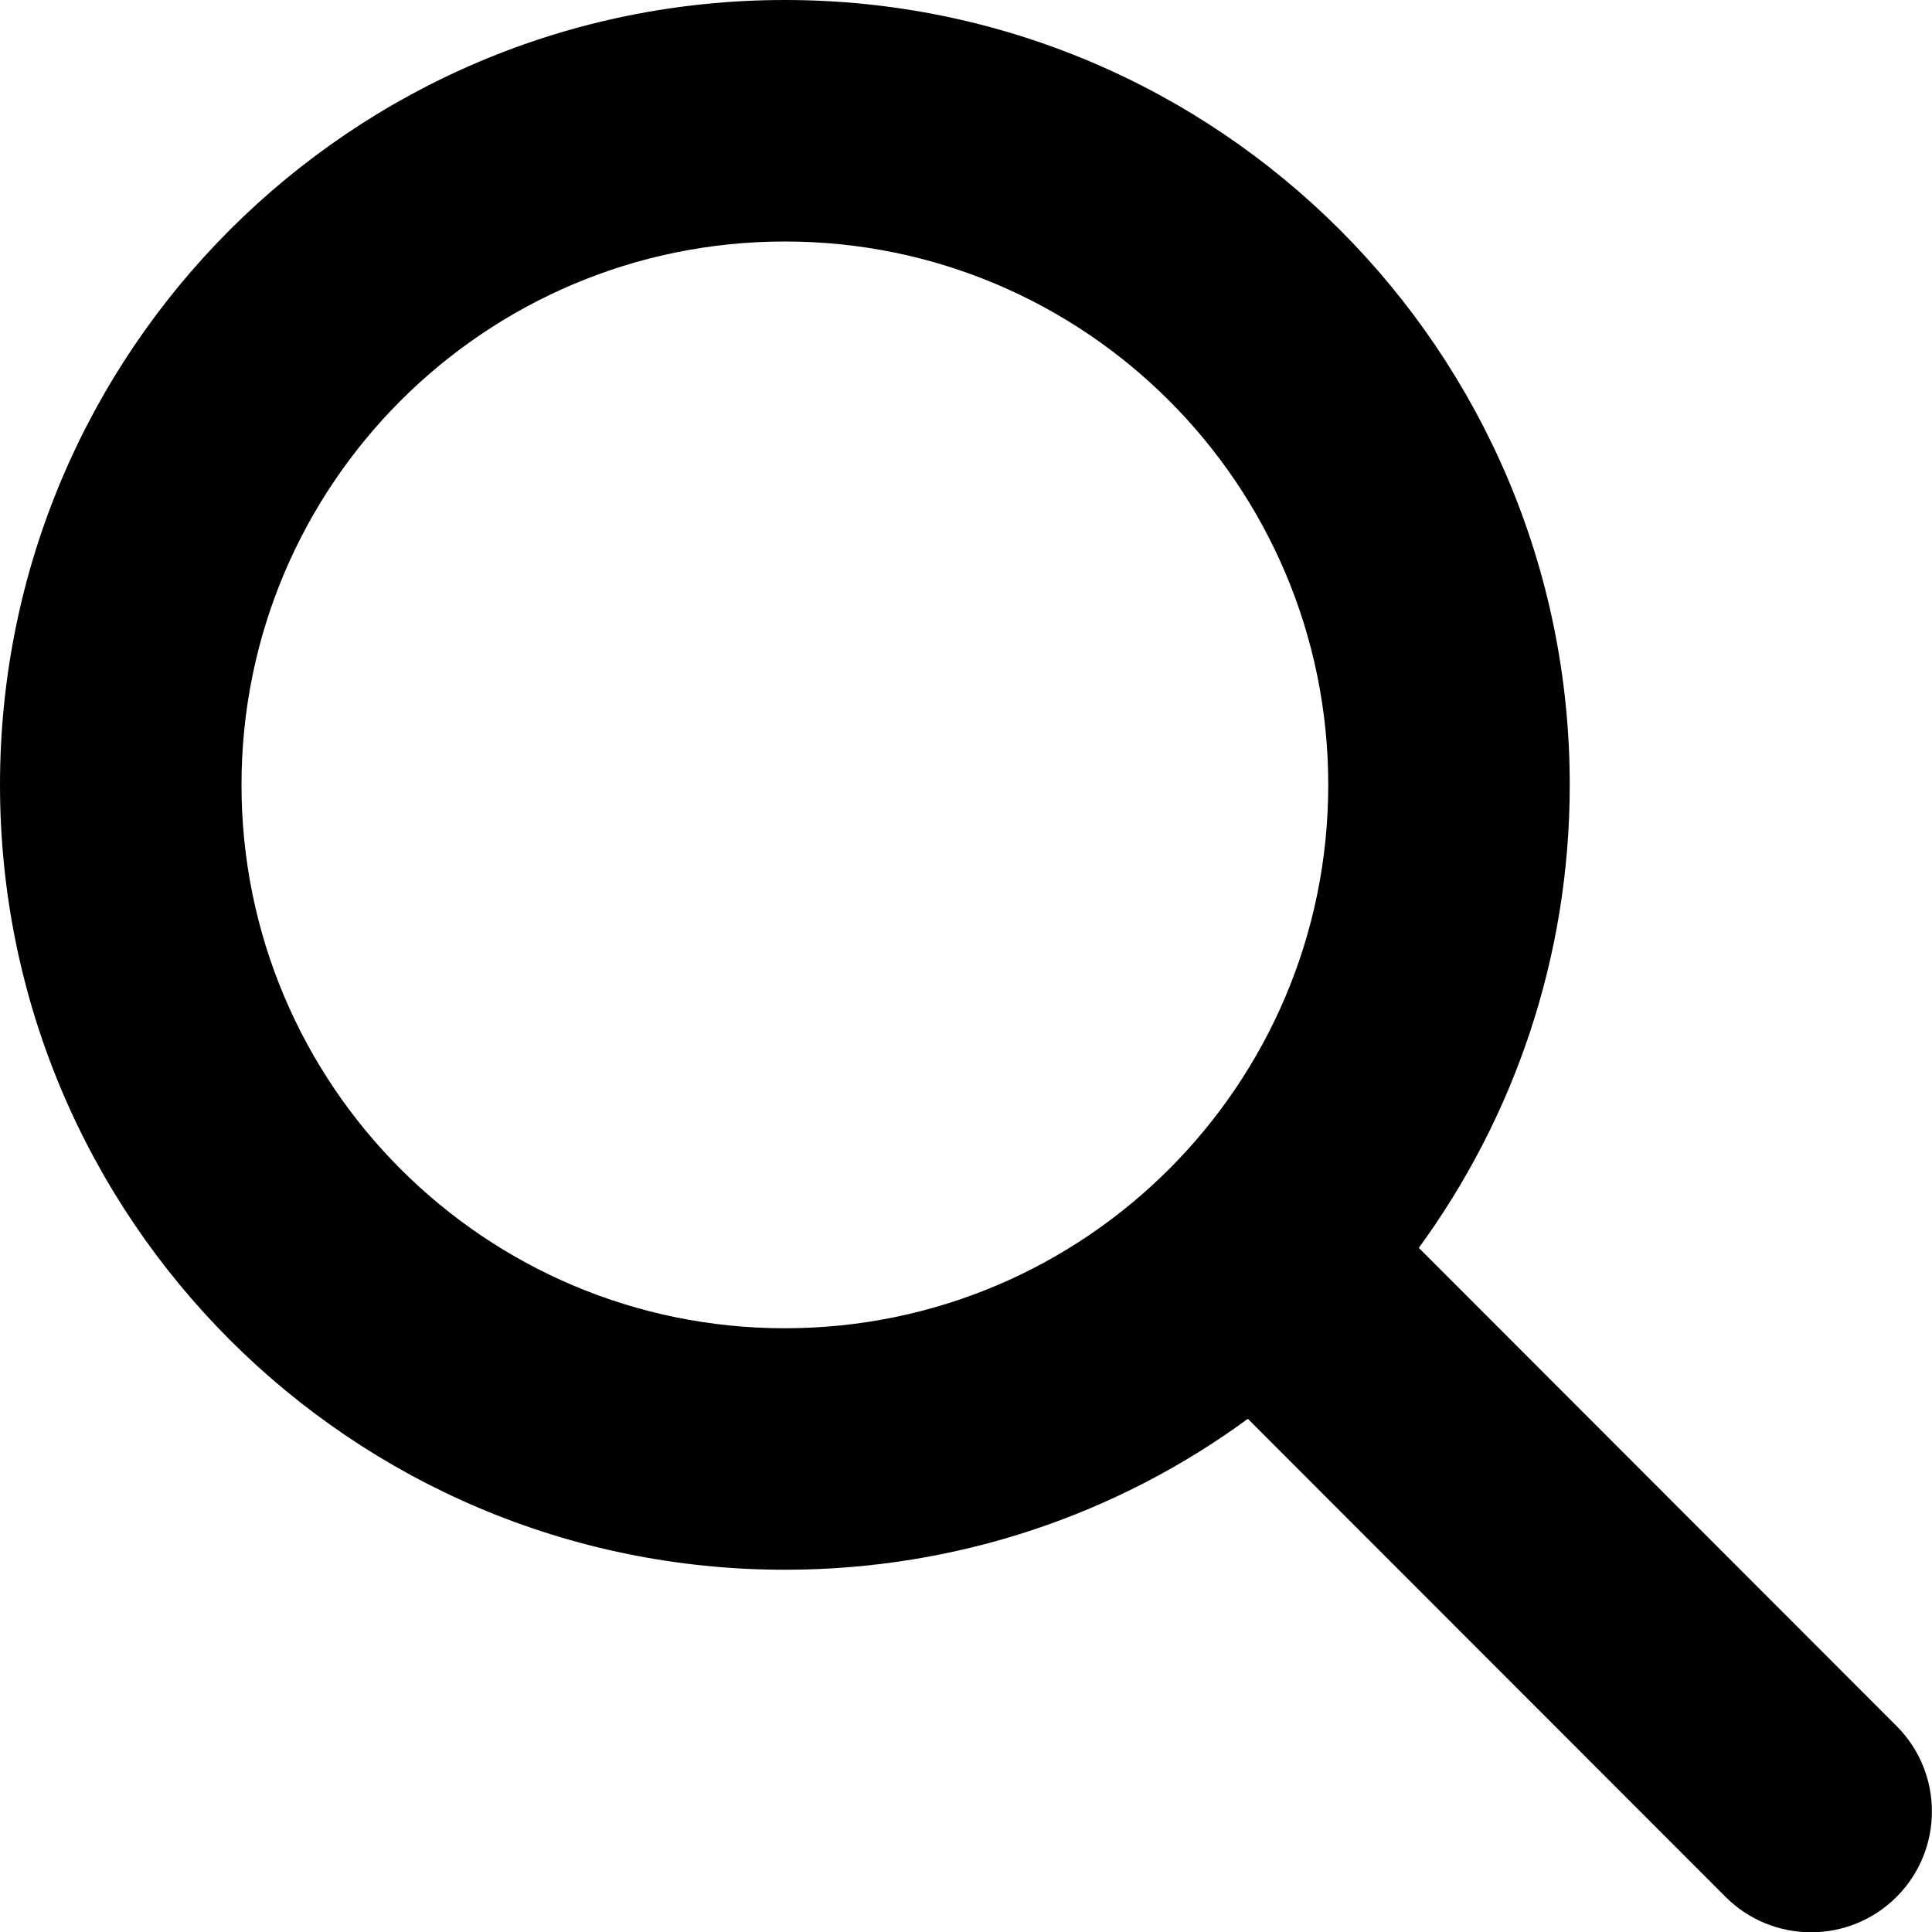
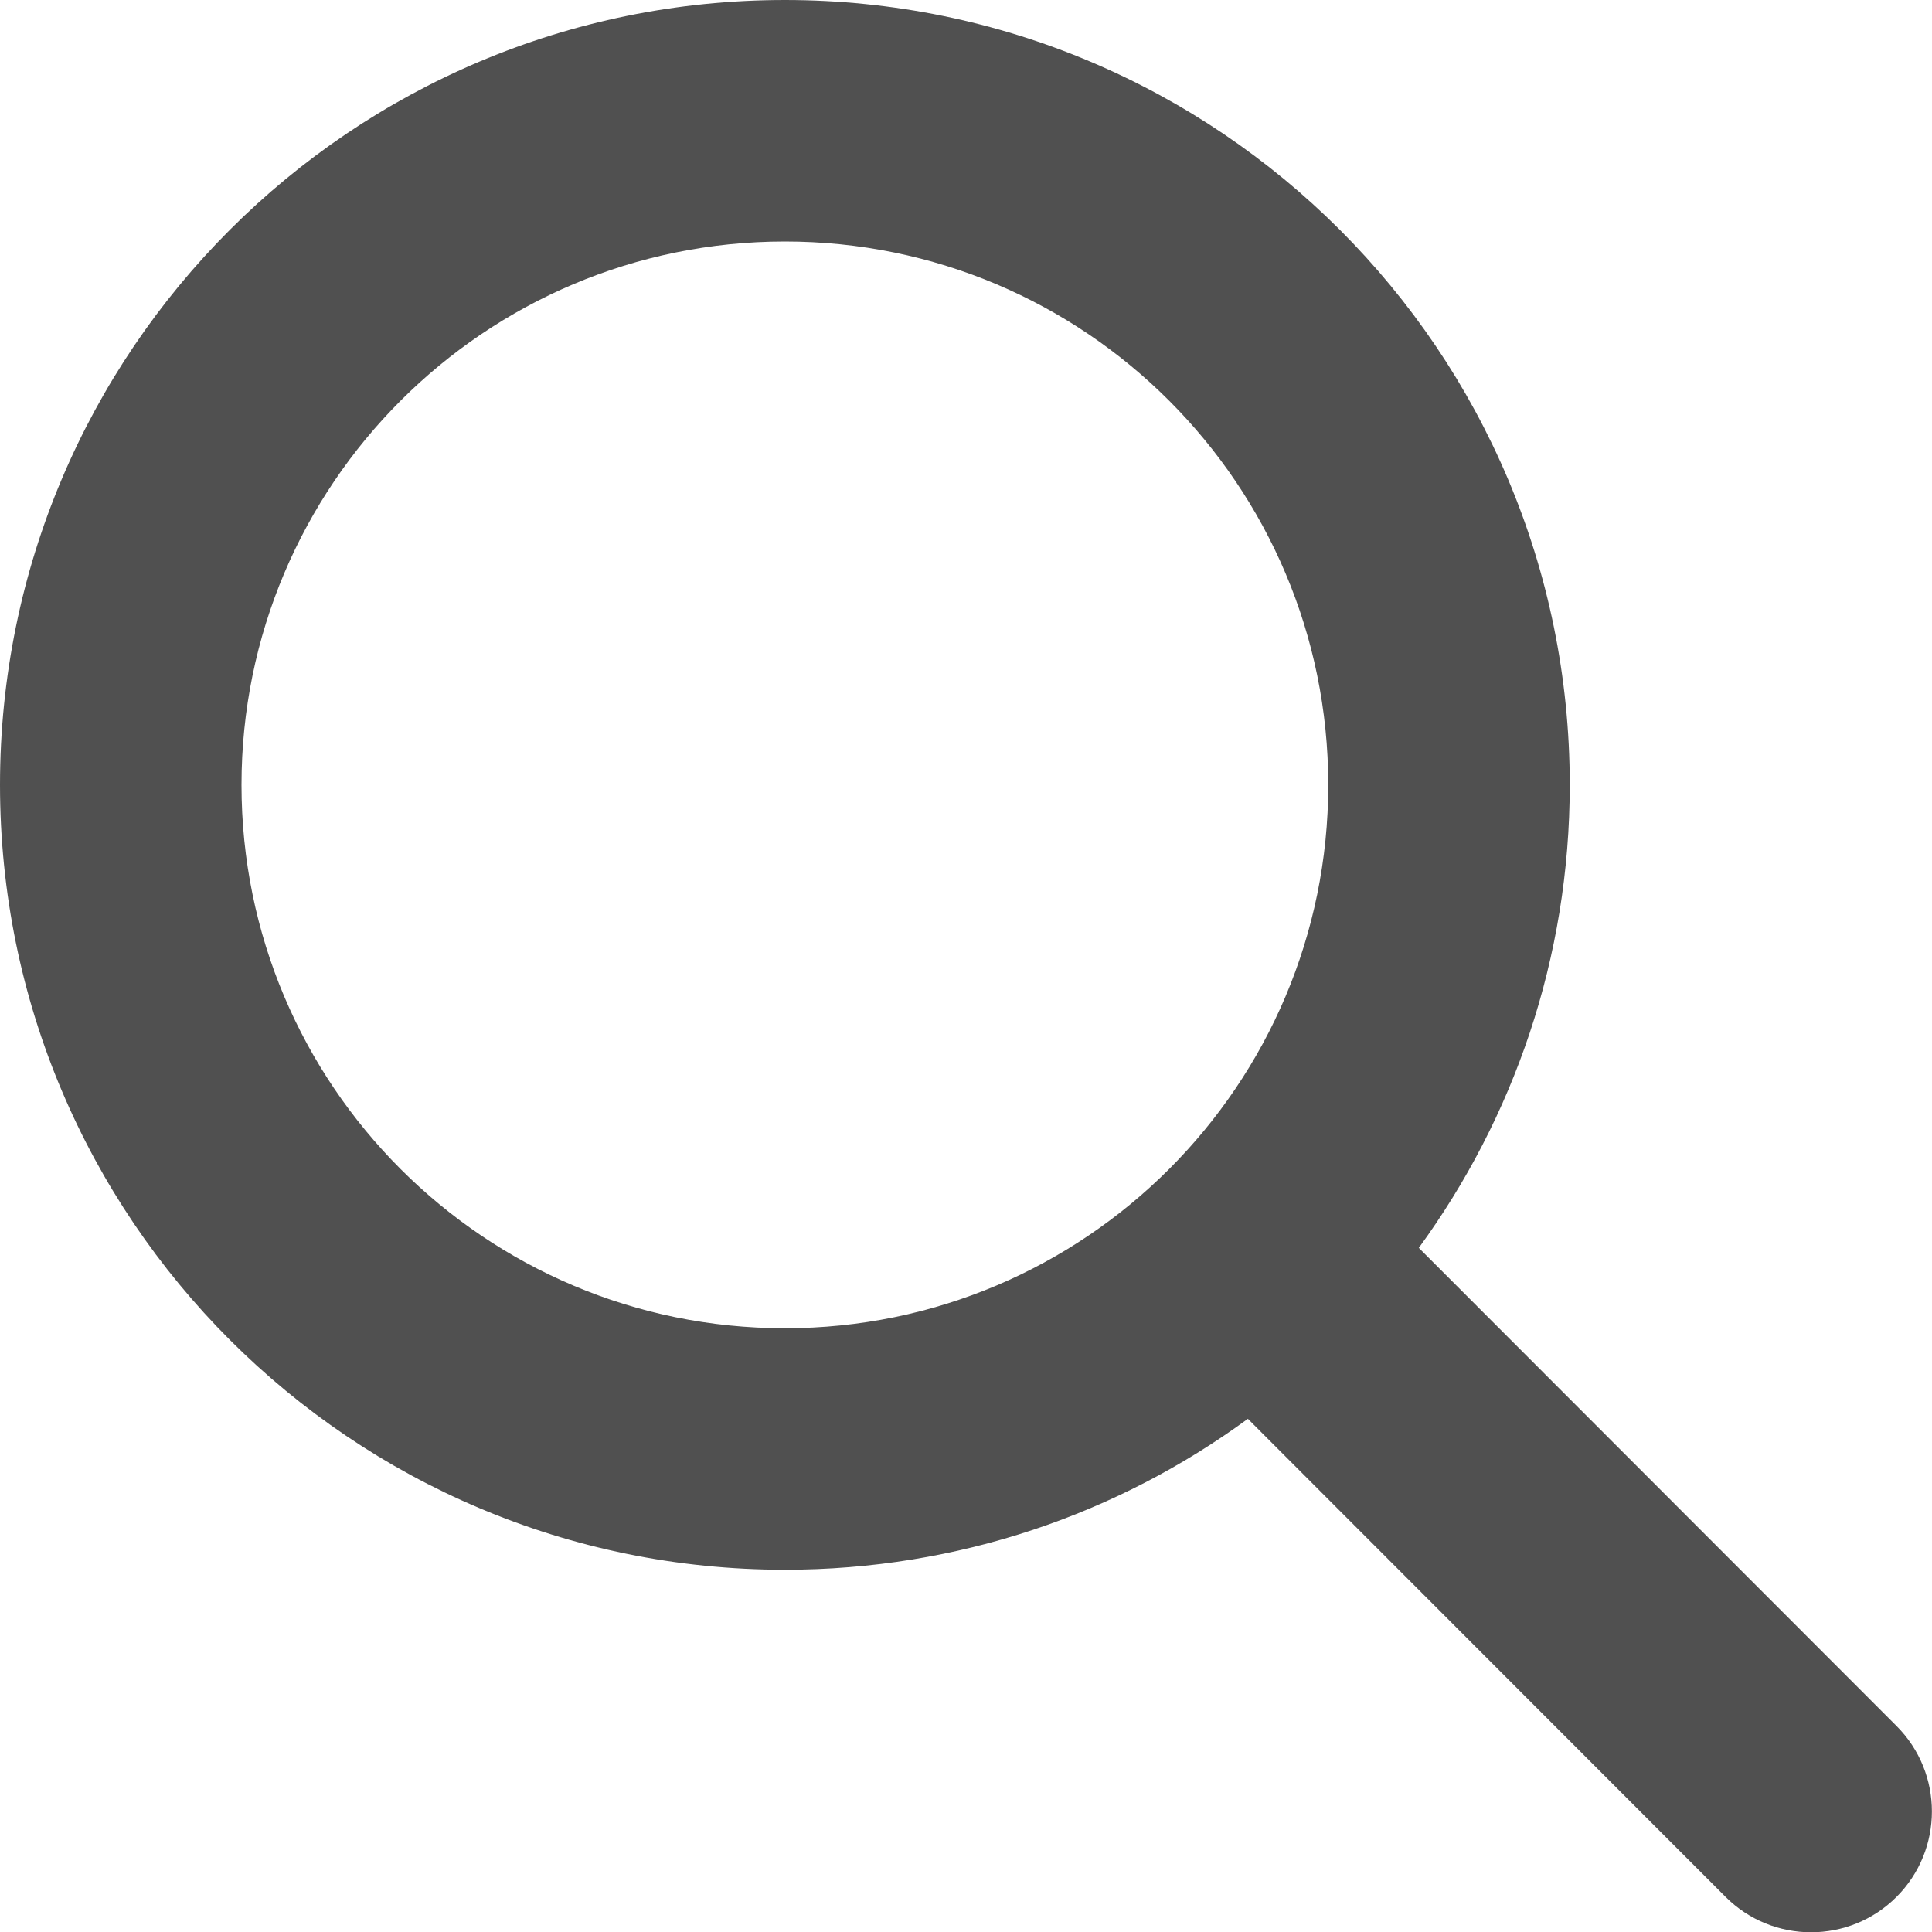
- <svg xmlns="http://www.w3.org/2000/svg" viewBox="0 0 512 512">
-   <path d="M416 208c0 45.9-14.9 88.3-40 122.7L502.6 457.4c12.5 12.5 12.5 32.8 0 45.3s-32.8 12.5-45.3 0L330.7 376c-34.4 25.2-76.8 40-122.7 40C93.1 416 0 322.9 0 208S93.1 0 208 0S416 93.1 416 208zM208 352a144 144 0 1 0 0-288 144 144 0 1 0 0 288z" />
+ <svg xmlns="http://www.w3.org/2000/svg" viewBox="0 0 512 512" version="1.1" id="svg1">
+   <defs id="defs1" />
+   <path d="M416 208c0 45.9-14.9 88.3-40 122.7L502.6 457.4c12.5 12.5 12.5 32.8 0 45.3s-32.8 12.5-45.3 0L330.7 376c-34.4 25.2-76.8 40-122.7 40C93.1 416 0 322.9 0 208S93.1 0 208 0S416 93.1 416 208zM208 352a144 144 0 1 0 0-288 144 144 0 1 0 0 288z" id="path1" style="fill:#505050;fill-opacity:1" />
</svg>
